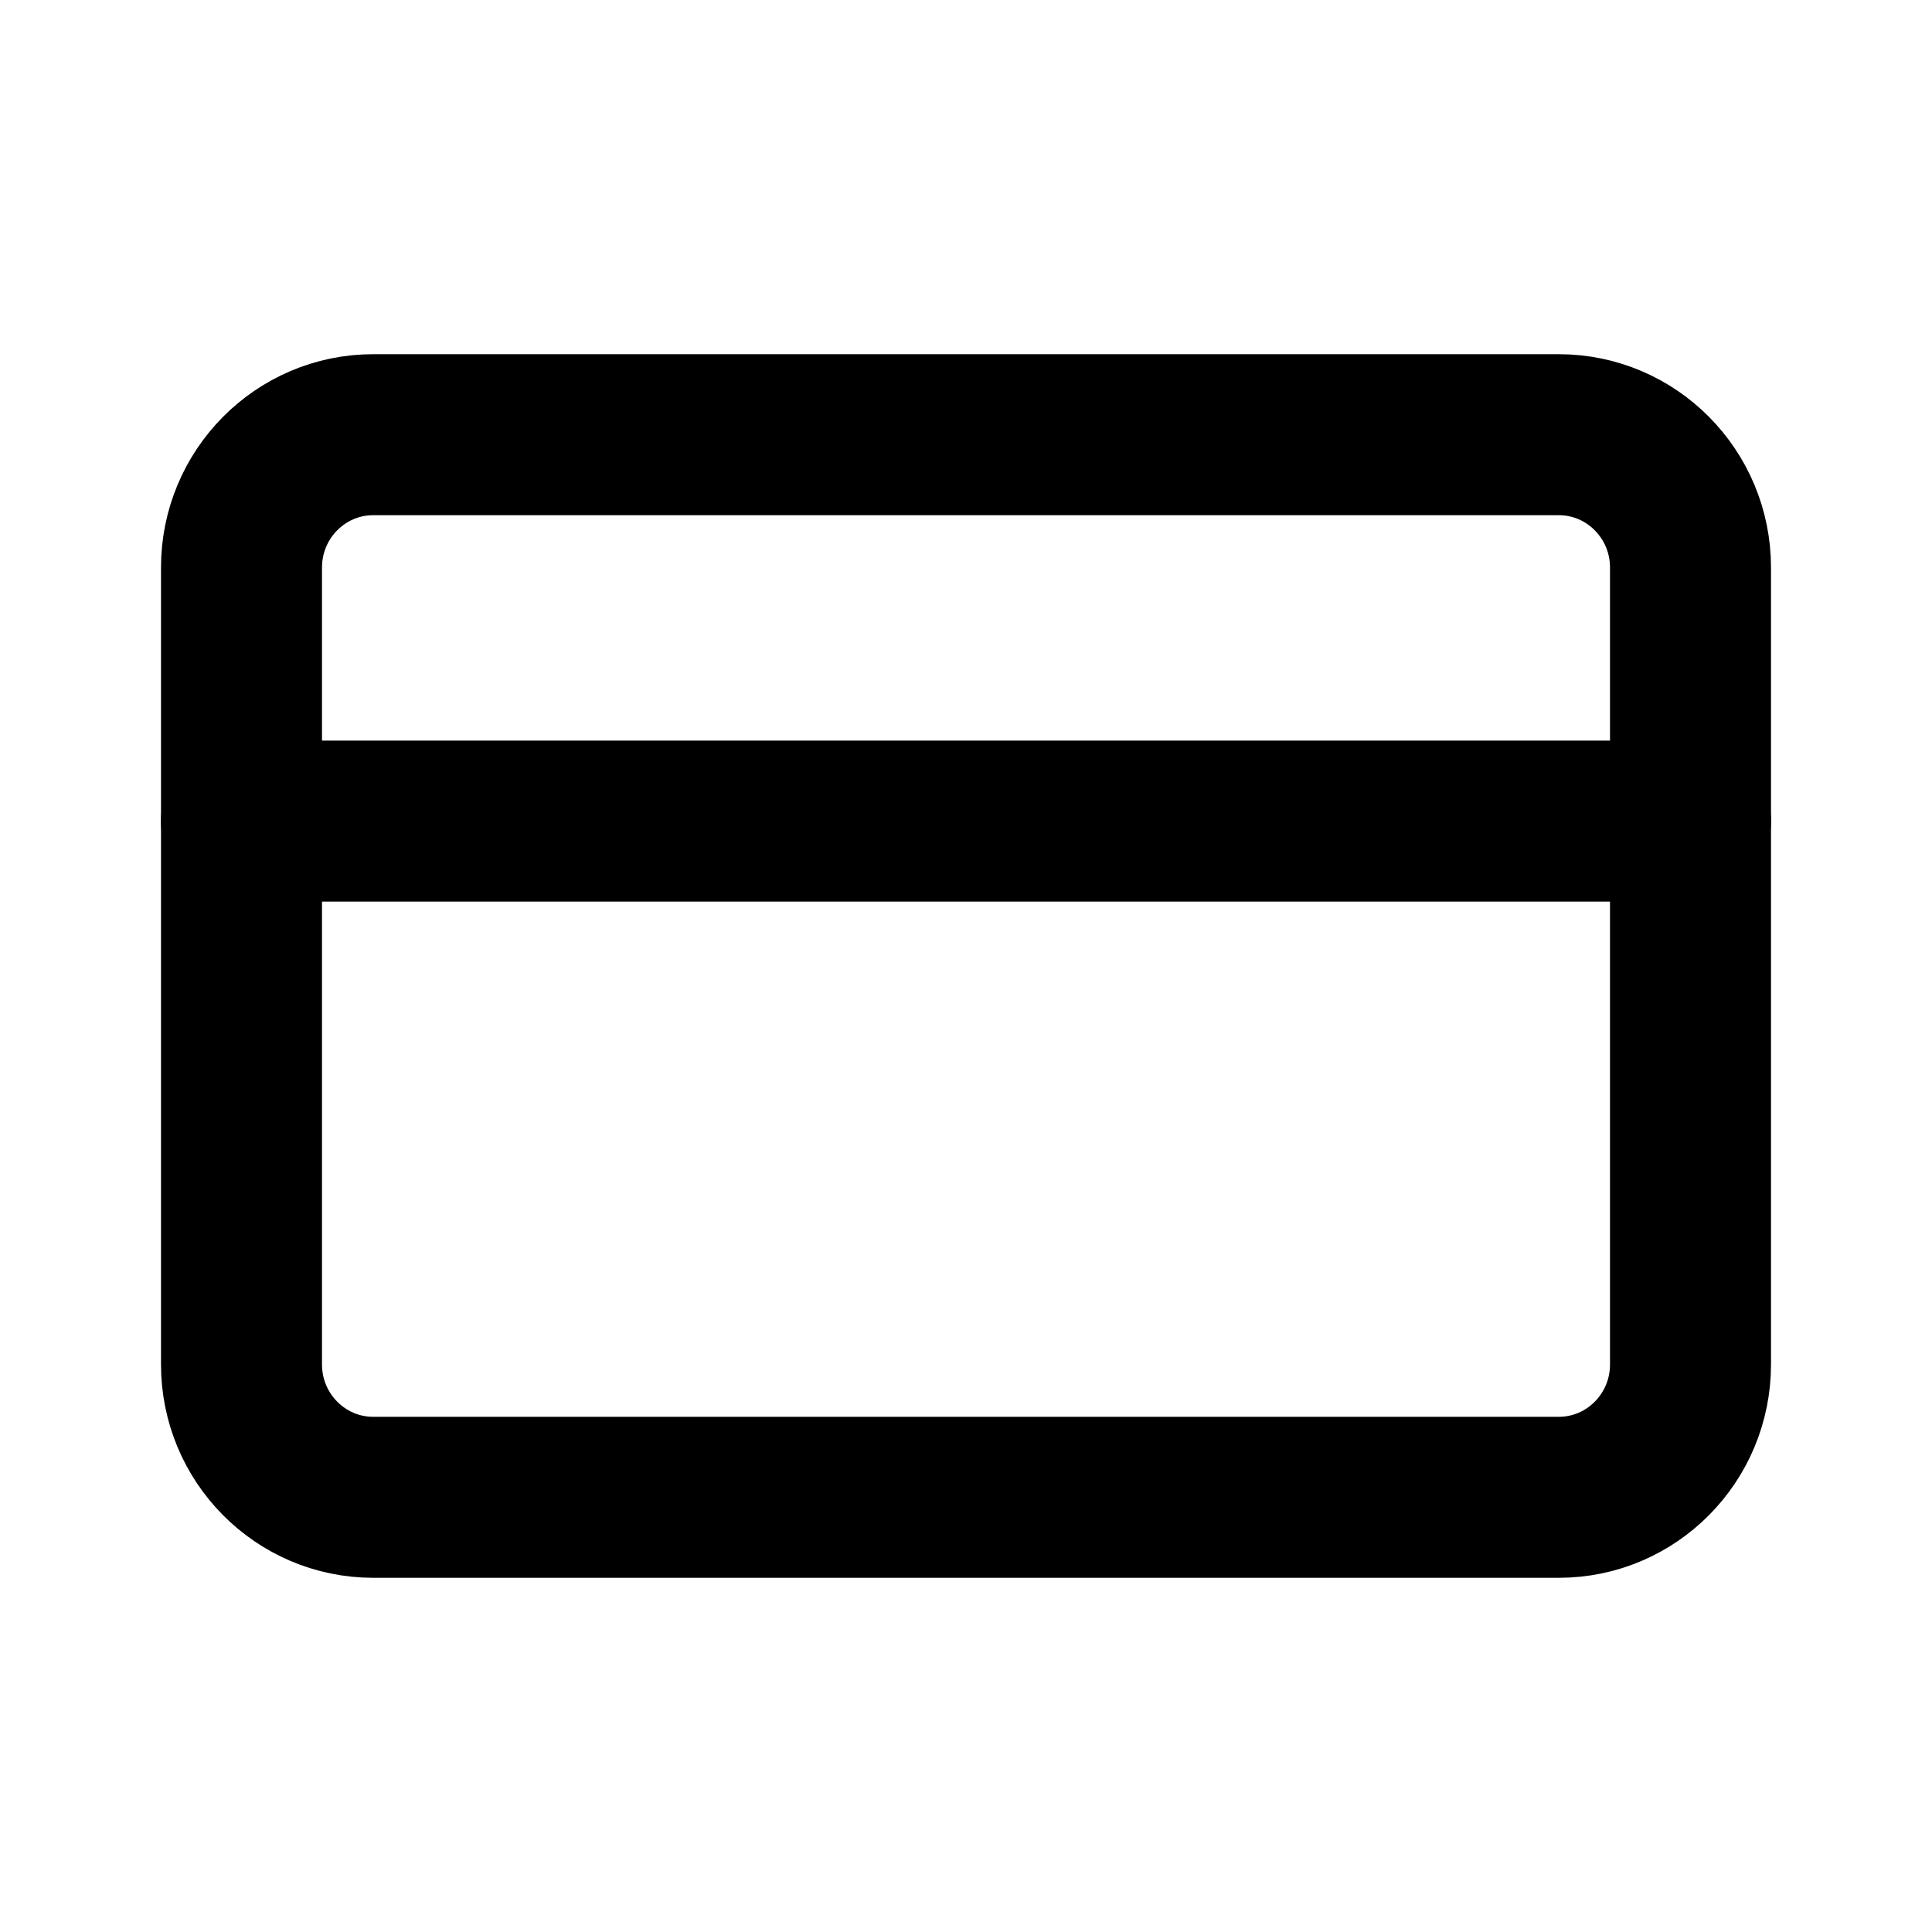
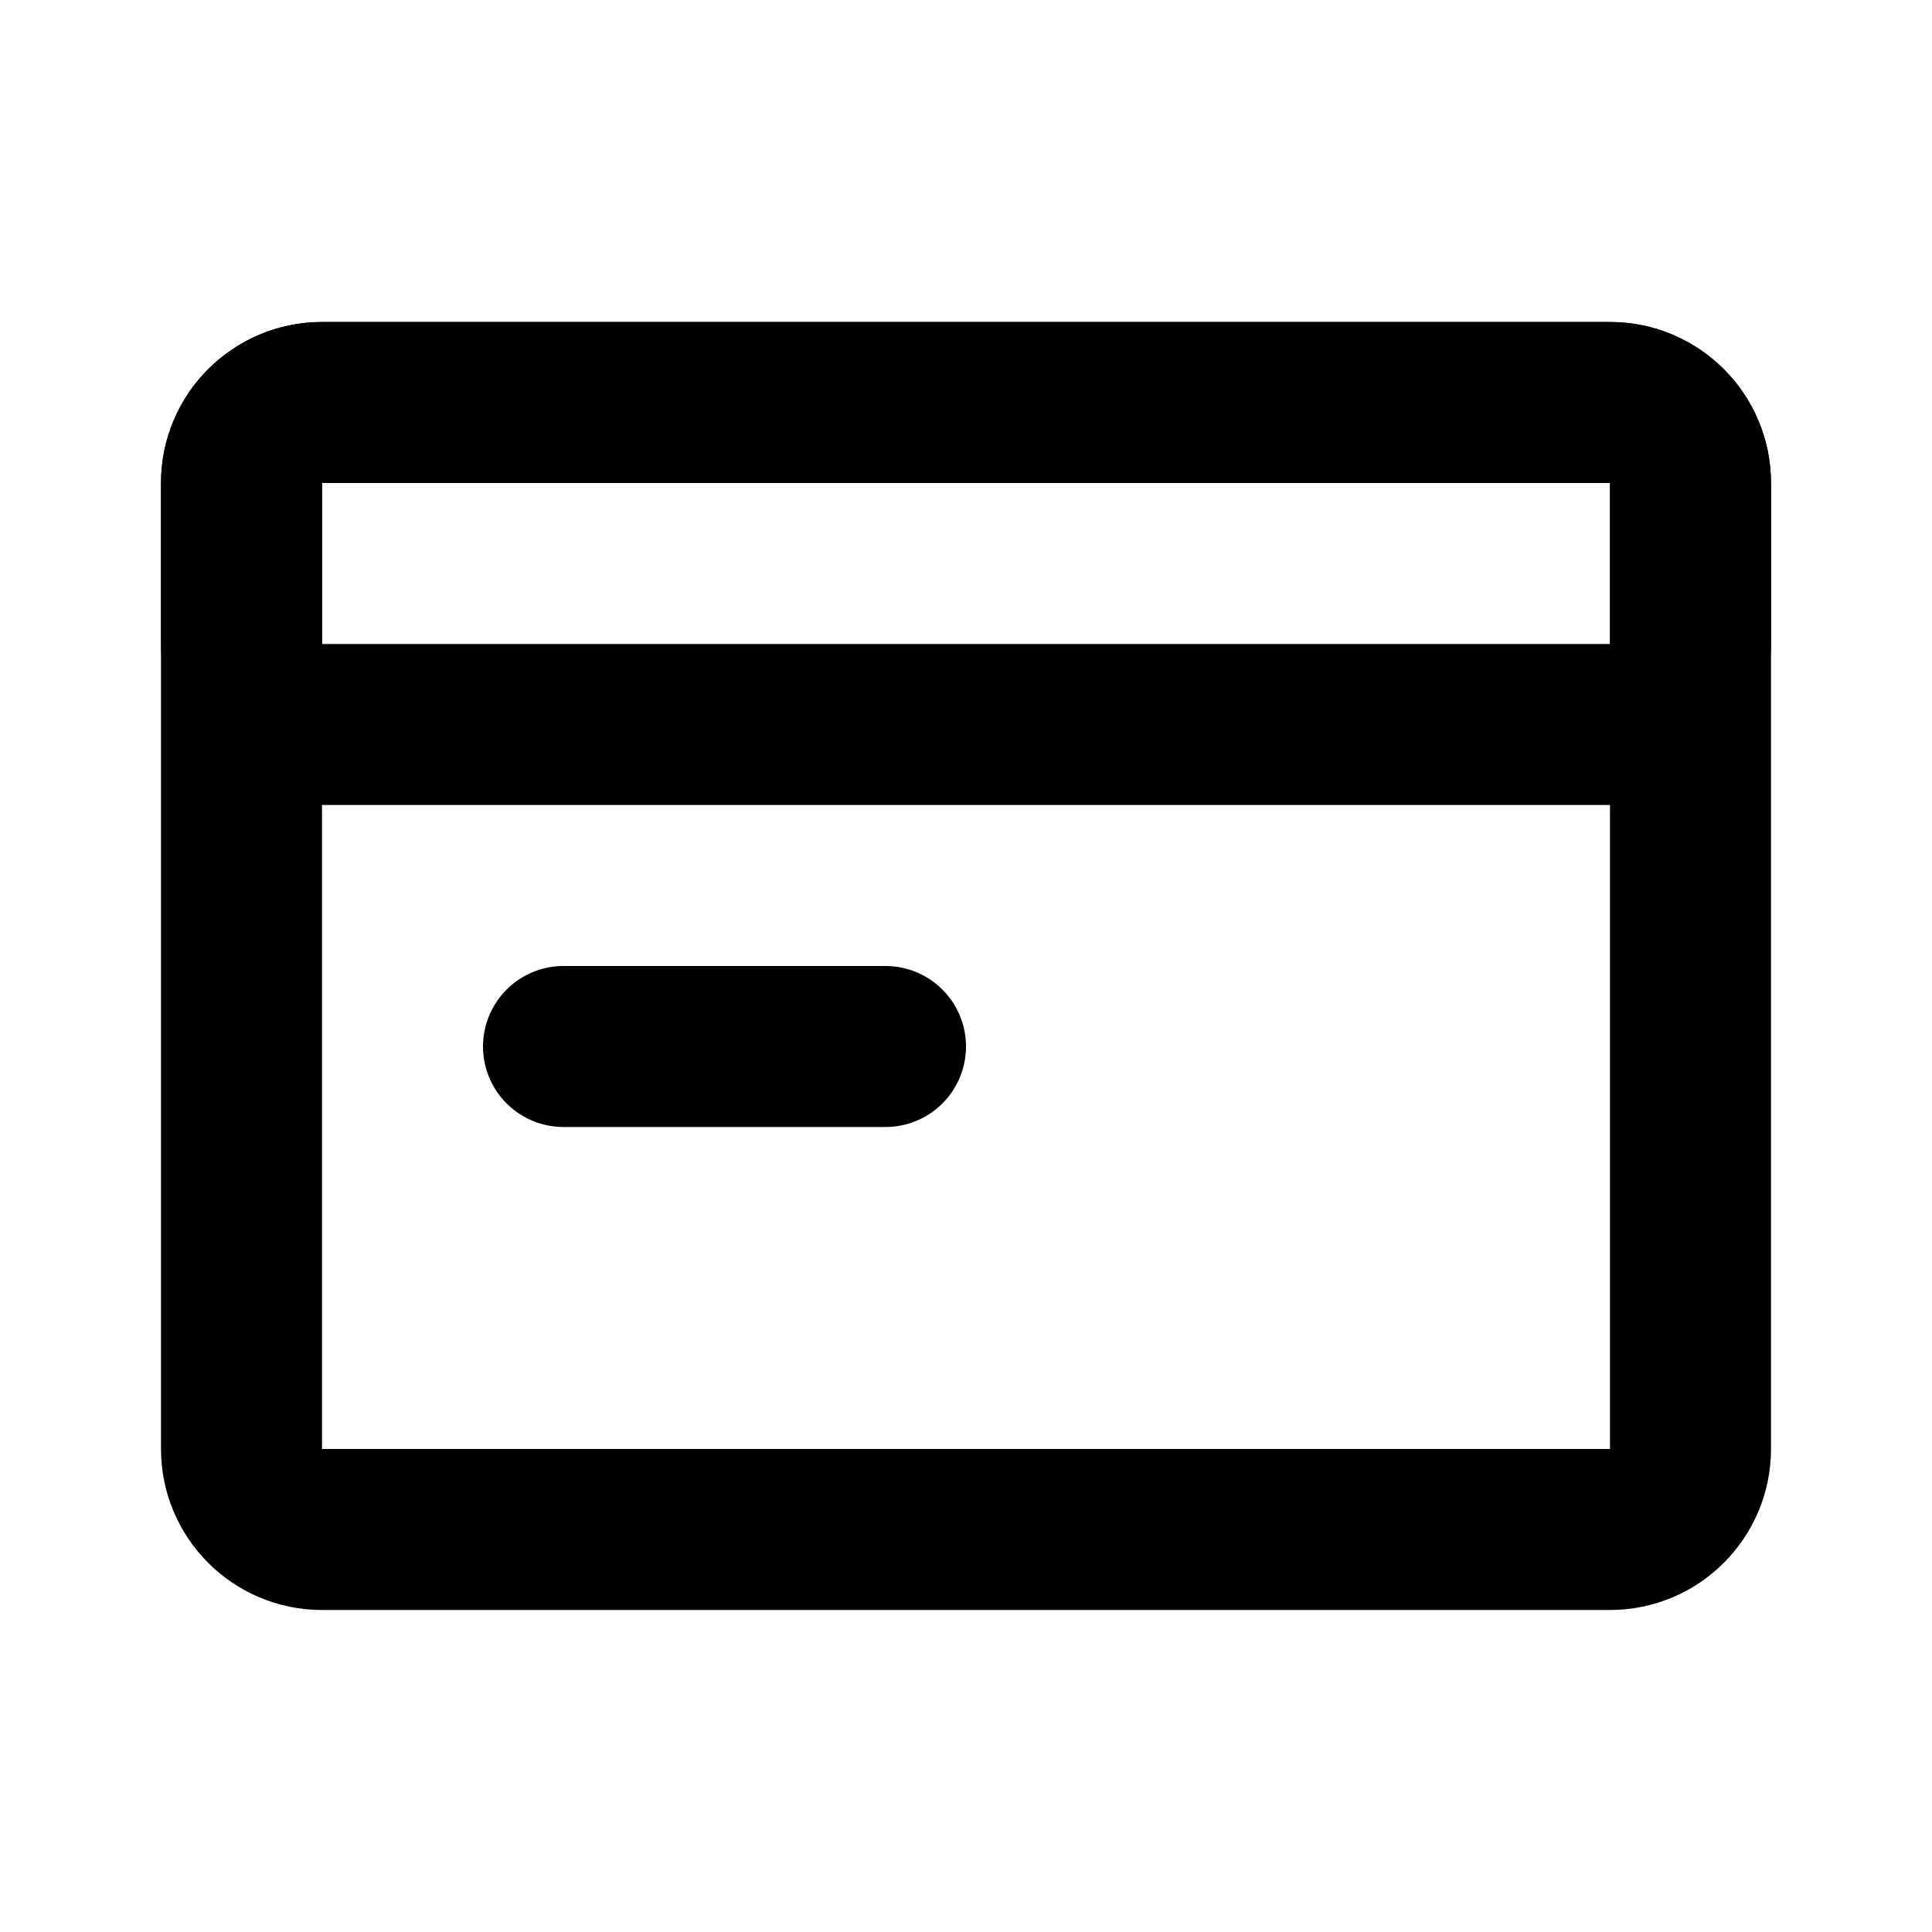
<svg xmlns="http://www.w3.org/2000/svg" width="24" height="24" viewBox="0 0 24 24" fill="none">
-   <path d="M19.364 5.4H4.636C3.733 5.4 3 6.139 3 7.05V16.95C3 17.861 3.733 18.6 4.636 18.6H19.364C20.267 18.6 21 17.861 21 16.95V7.05C21 6.139 20.267 5.4 19.364 5.4Z" stroke="black" stroke-width="2" stroke-linecap="round" stroke-linejoin="round" />
-   <path d="M3 10.2H21" stroke="black" stroke-width="2" stroke-linecap="round" stroke-linejoin="round" />
+   <path d="M20 5H4C3.448 5 3 5.448 3 6V18C3 18.552 3.448 19 4 19H20C20.552 19 21 18.552 21 18V6C21 5.448 20.552 5 20 5Z" stroke="black" stroke-width="2" stroke-miterlimit="10" stroke-linecap="round" stroke-linejoin="round" />
+   <path d="M20 5H4C3.448 5 3 5.448 3 6V8C3 8.552 3.448 9 4 9H20C20.552 9 21 8.552 21 8V6C21 5.448 20.552 5 20 5Z" stroke="black" stroke-width="2" stroke-miterlimit="10" stroke-linecap="round" stroke-linejoin="round" />
+   <path d="M7 13H11" stroke="black" stroke-width="2" stroke-miterlimit="10" stroke-linecap="round" stroke-linejoin="round" />
</svg>
